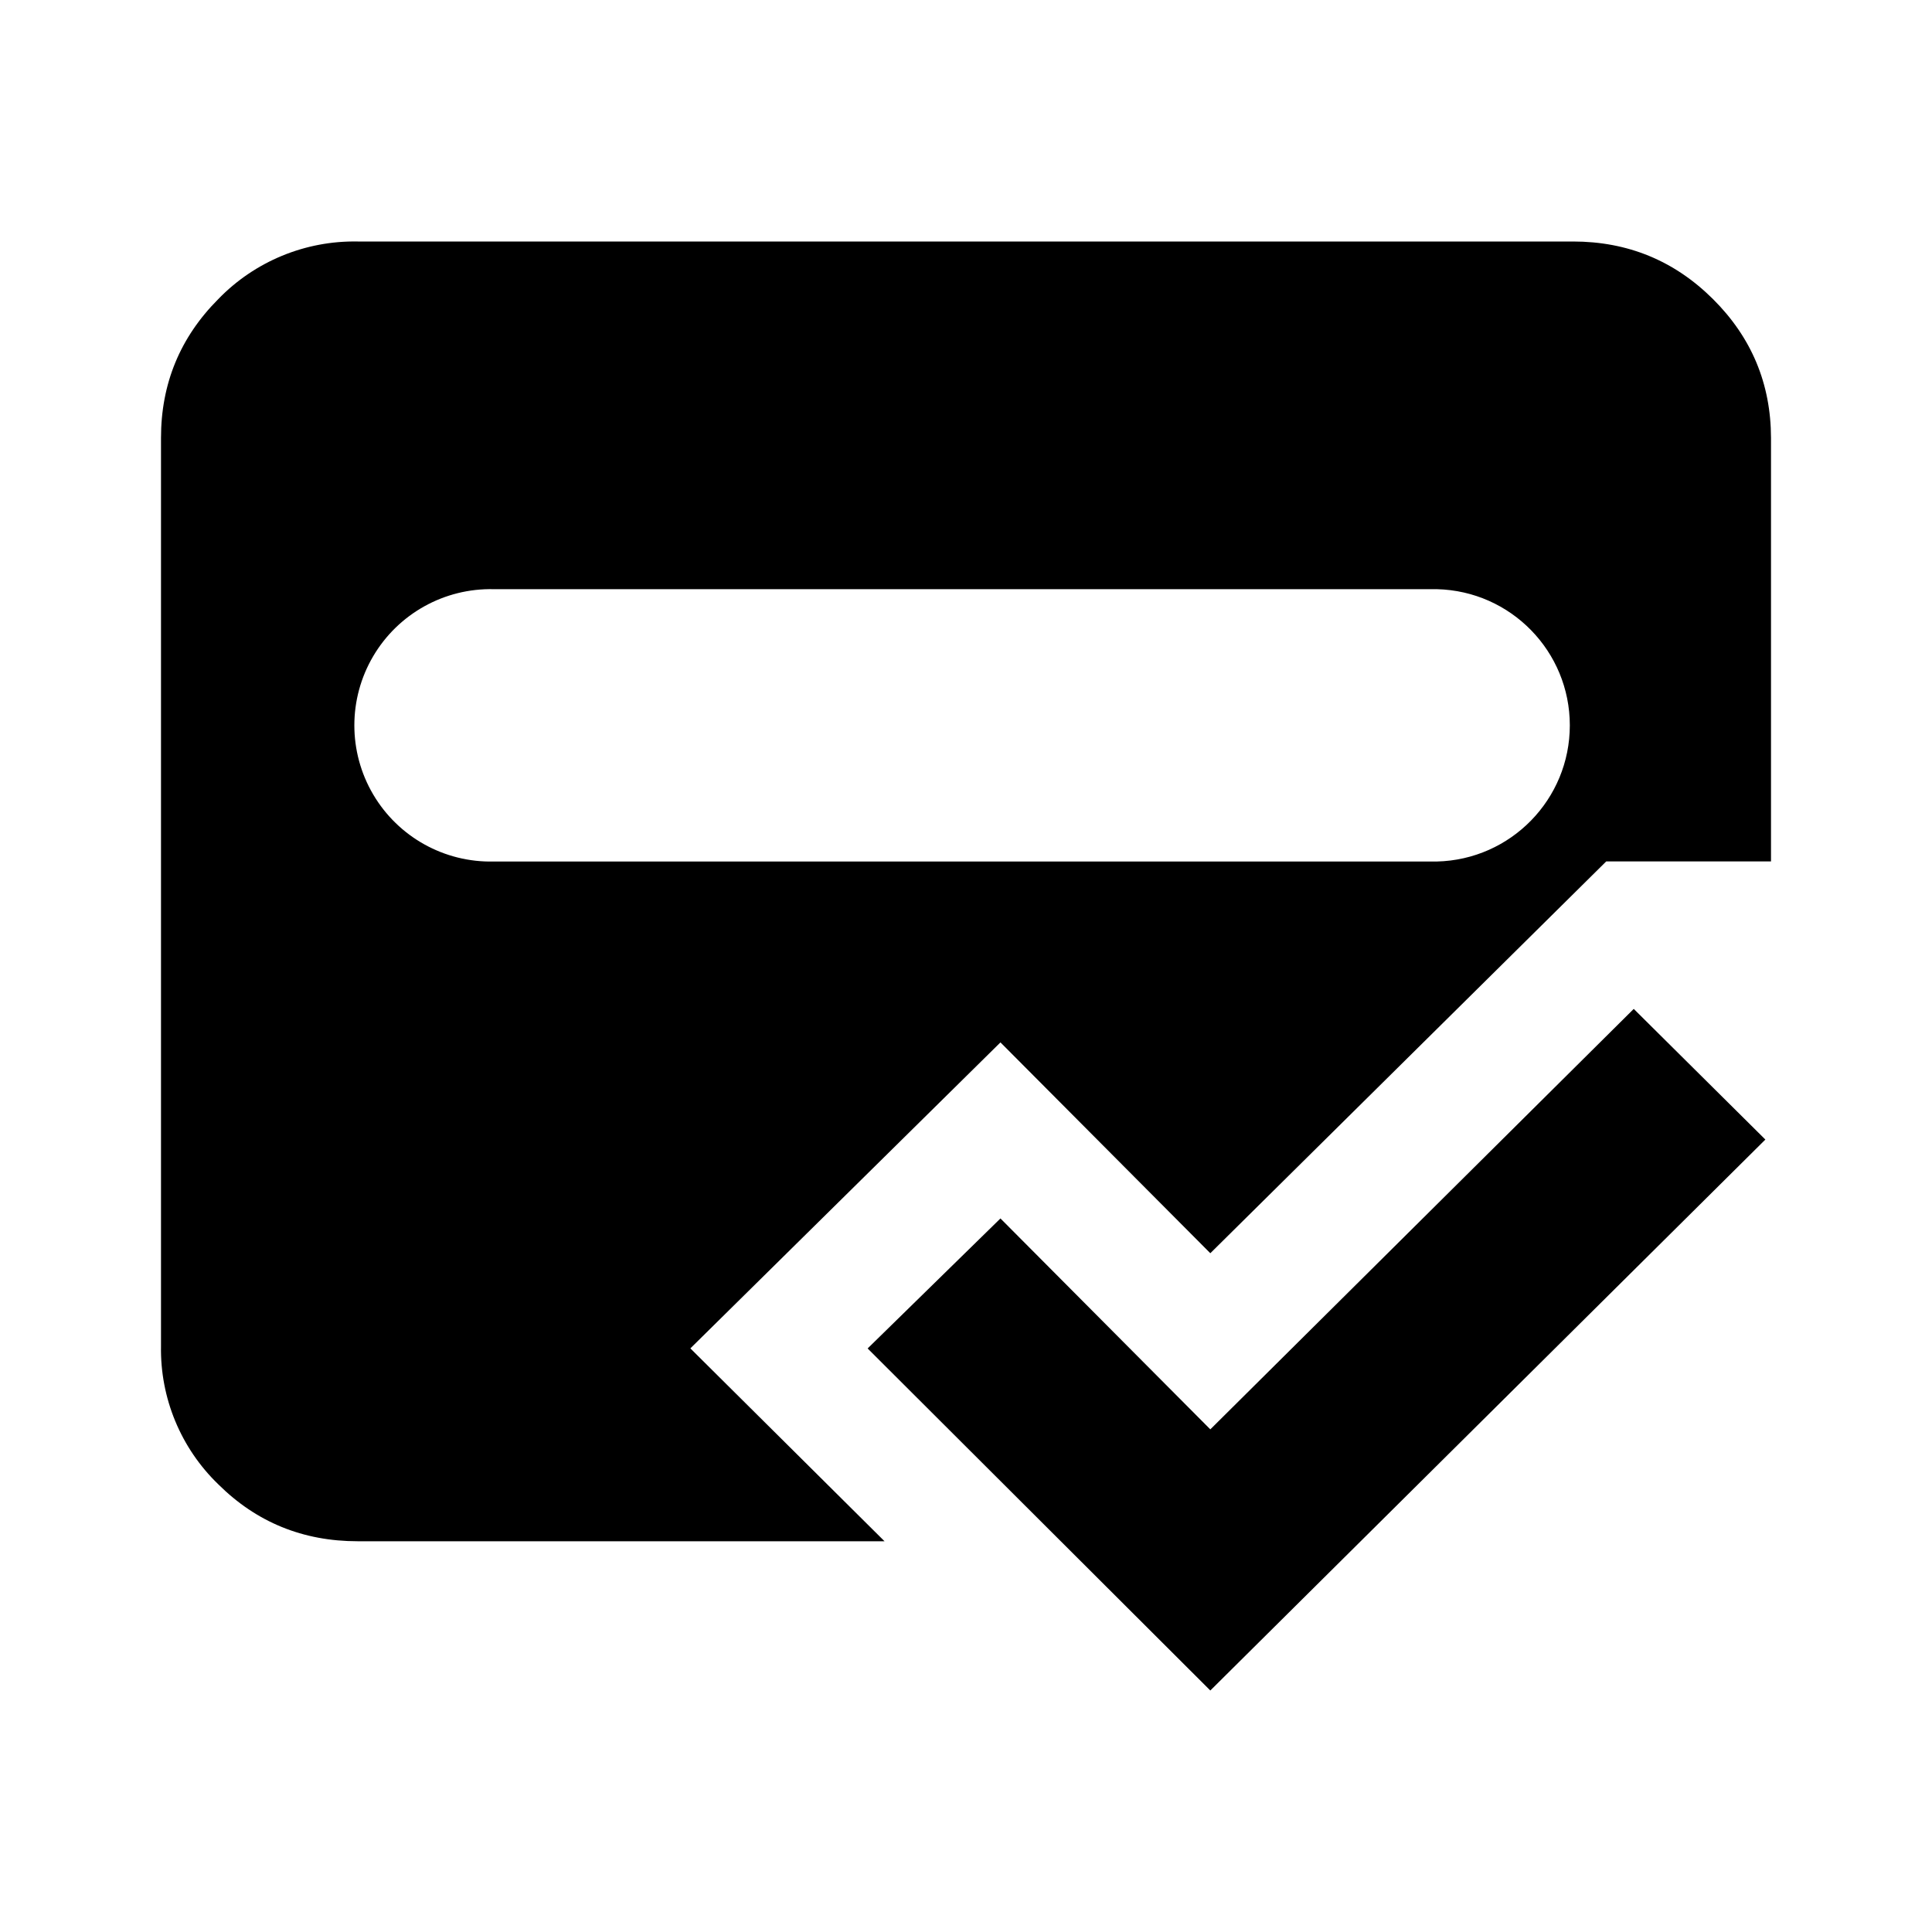
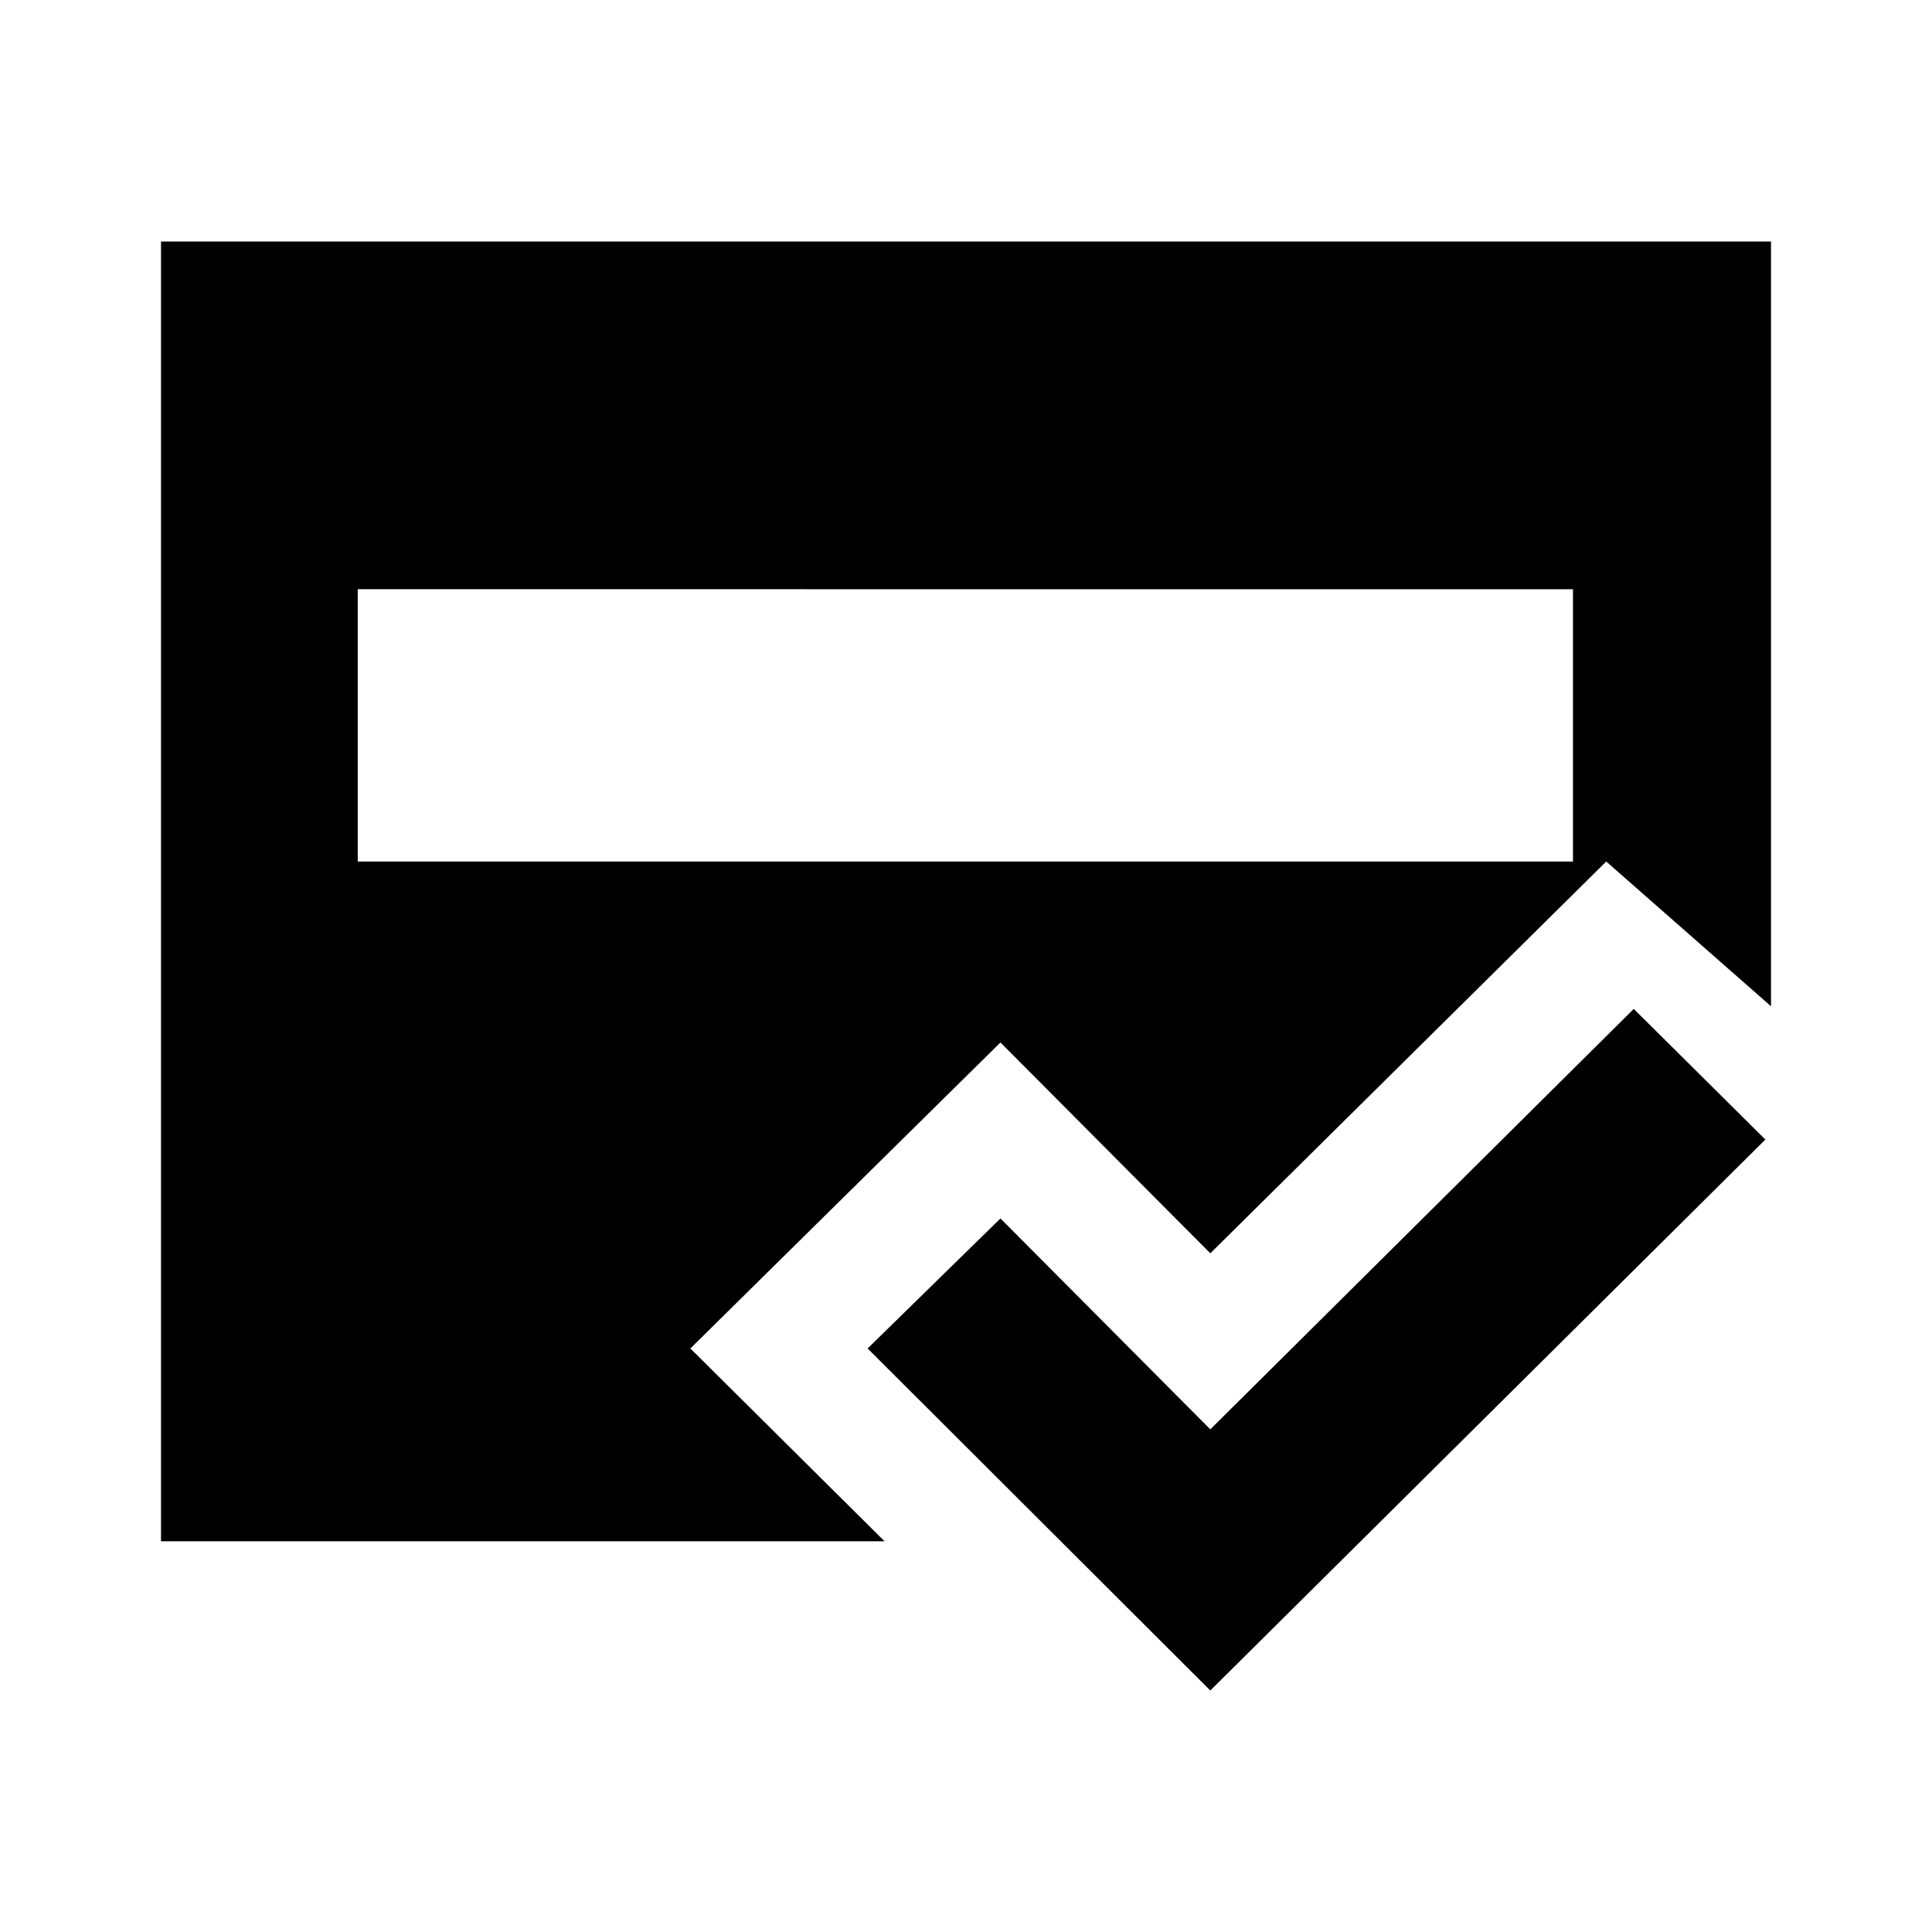
<svg xmlns="http://www.w3.org/2000/svg" width="24" height="24" fill="none" viewBox="0 0 24 24">
-   <path fill="currentColor" d="M10.988 19.146H4.444q-1.02 0-1.732-.707A2.33 2.33 0 0 1 2 16.72V5.441q0-1.012.712-1.726A2.35 2.35 0 0 1 4.444 3H19.54q1.02 0 1.739.715T22 5.44v5.261h-2.047l-4.918 4.867-2.607-2.619-3.852 3.801zM15.035 21l-4.257-4.249 1.65-1.615 2.607 2.62 5.26-5.223 1.635 1.623zm-8.9-13.681a1.692 1.692 0 1 0 0 3.383H17.85a1.692 1.692 0 0 0 0-3.383z" />
+   <path fill="currentColor" d="M10.988 19.146H2V3h20v9.5l-2.047-1.798-4.918 4.867-2.607-2.619-3.852 3.801zM15.035 21l-4.257-4.249 1.65-1.615 2.607 2.62 5.26-5.223 1.635 1.623zM4.444 7.319v3.383H19.54V7.32z" />
</svg>
